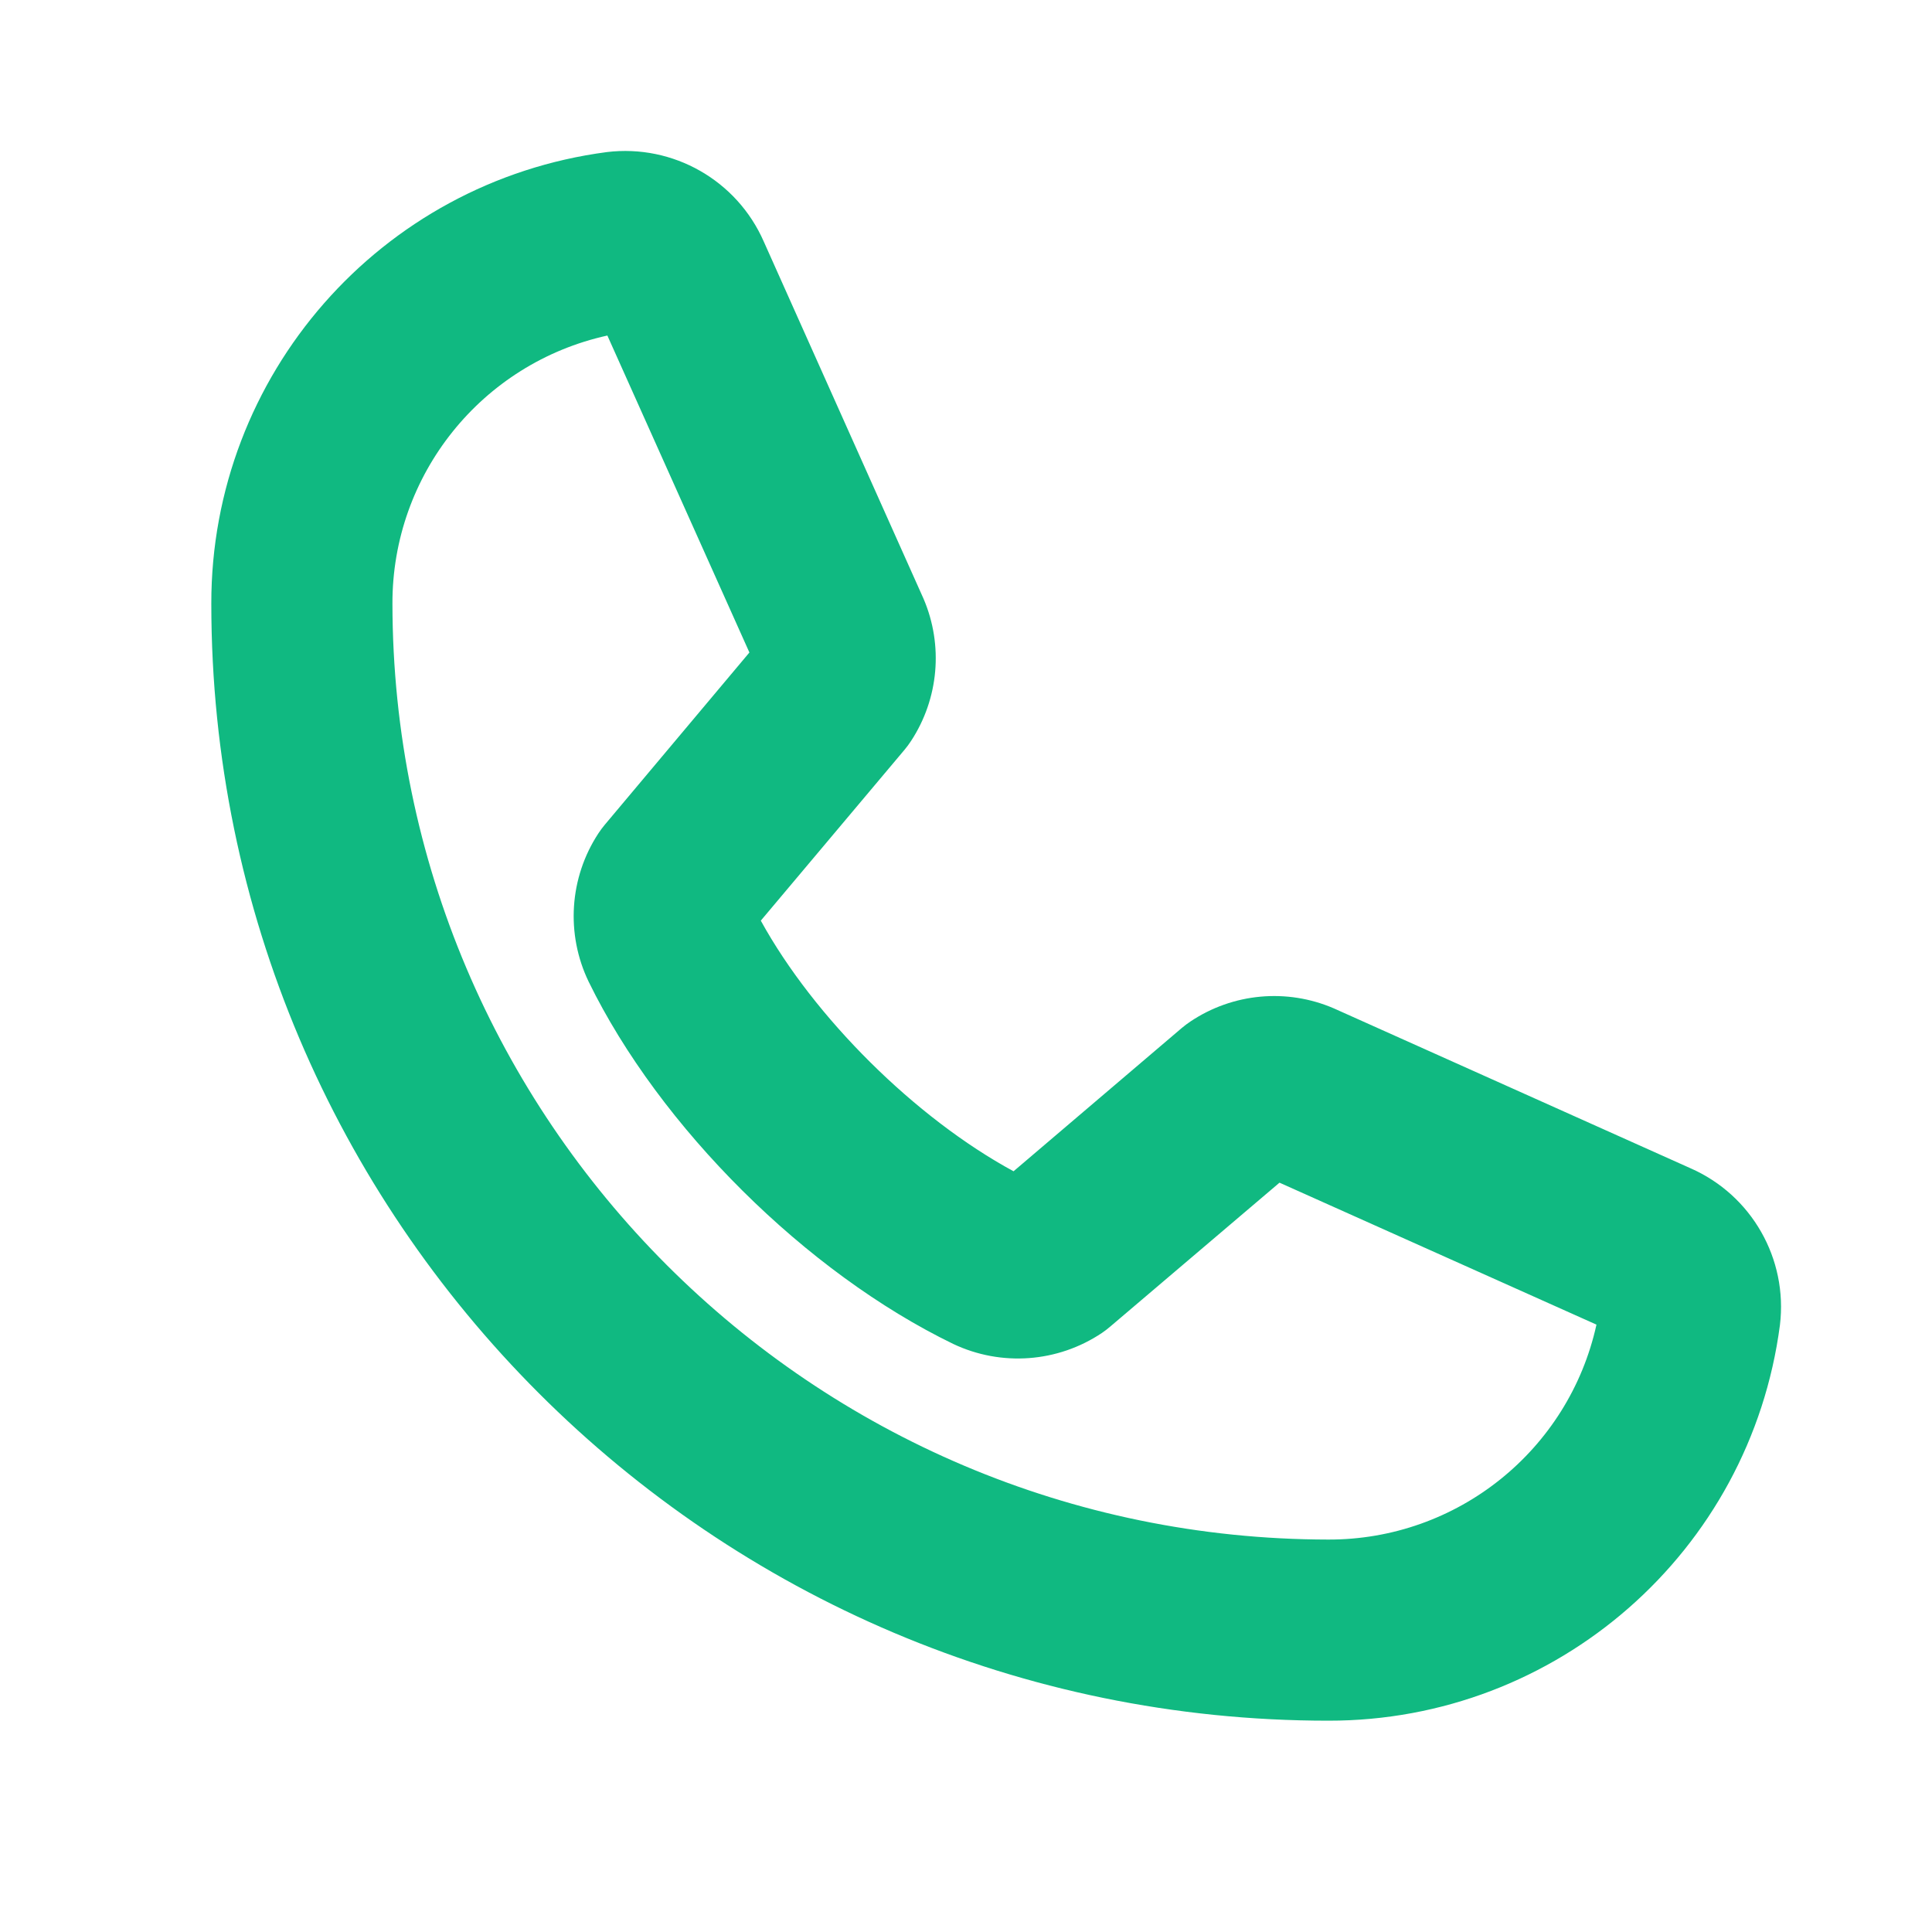
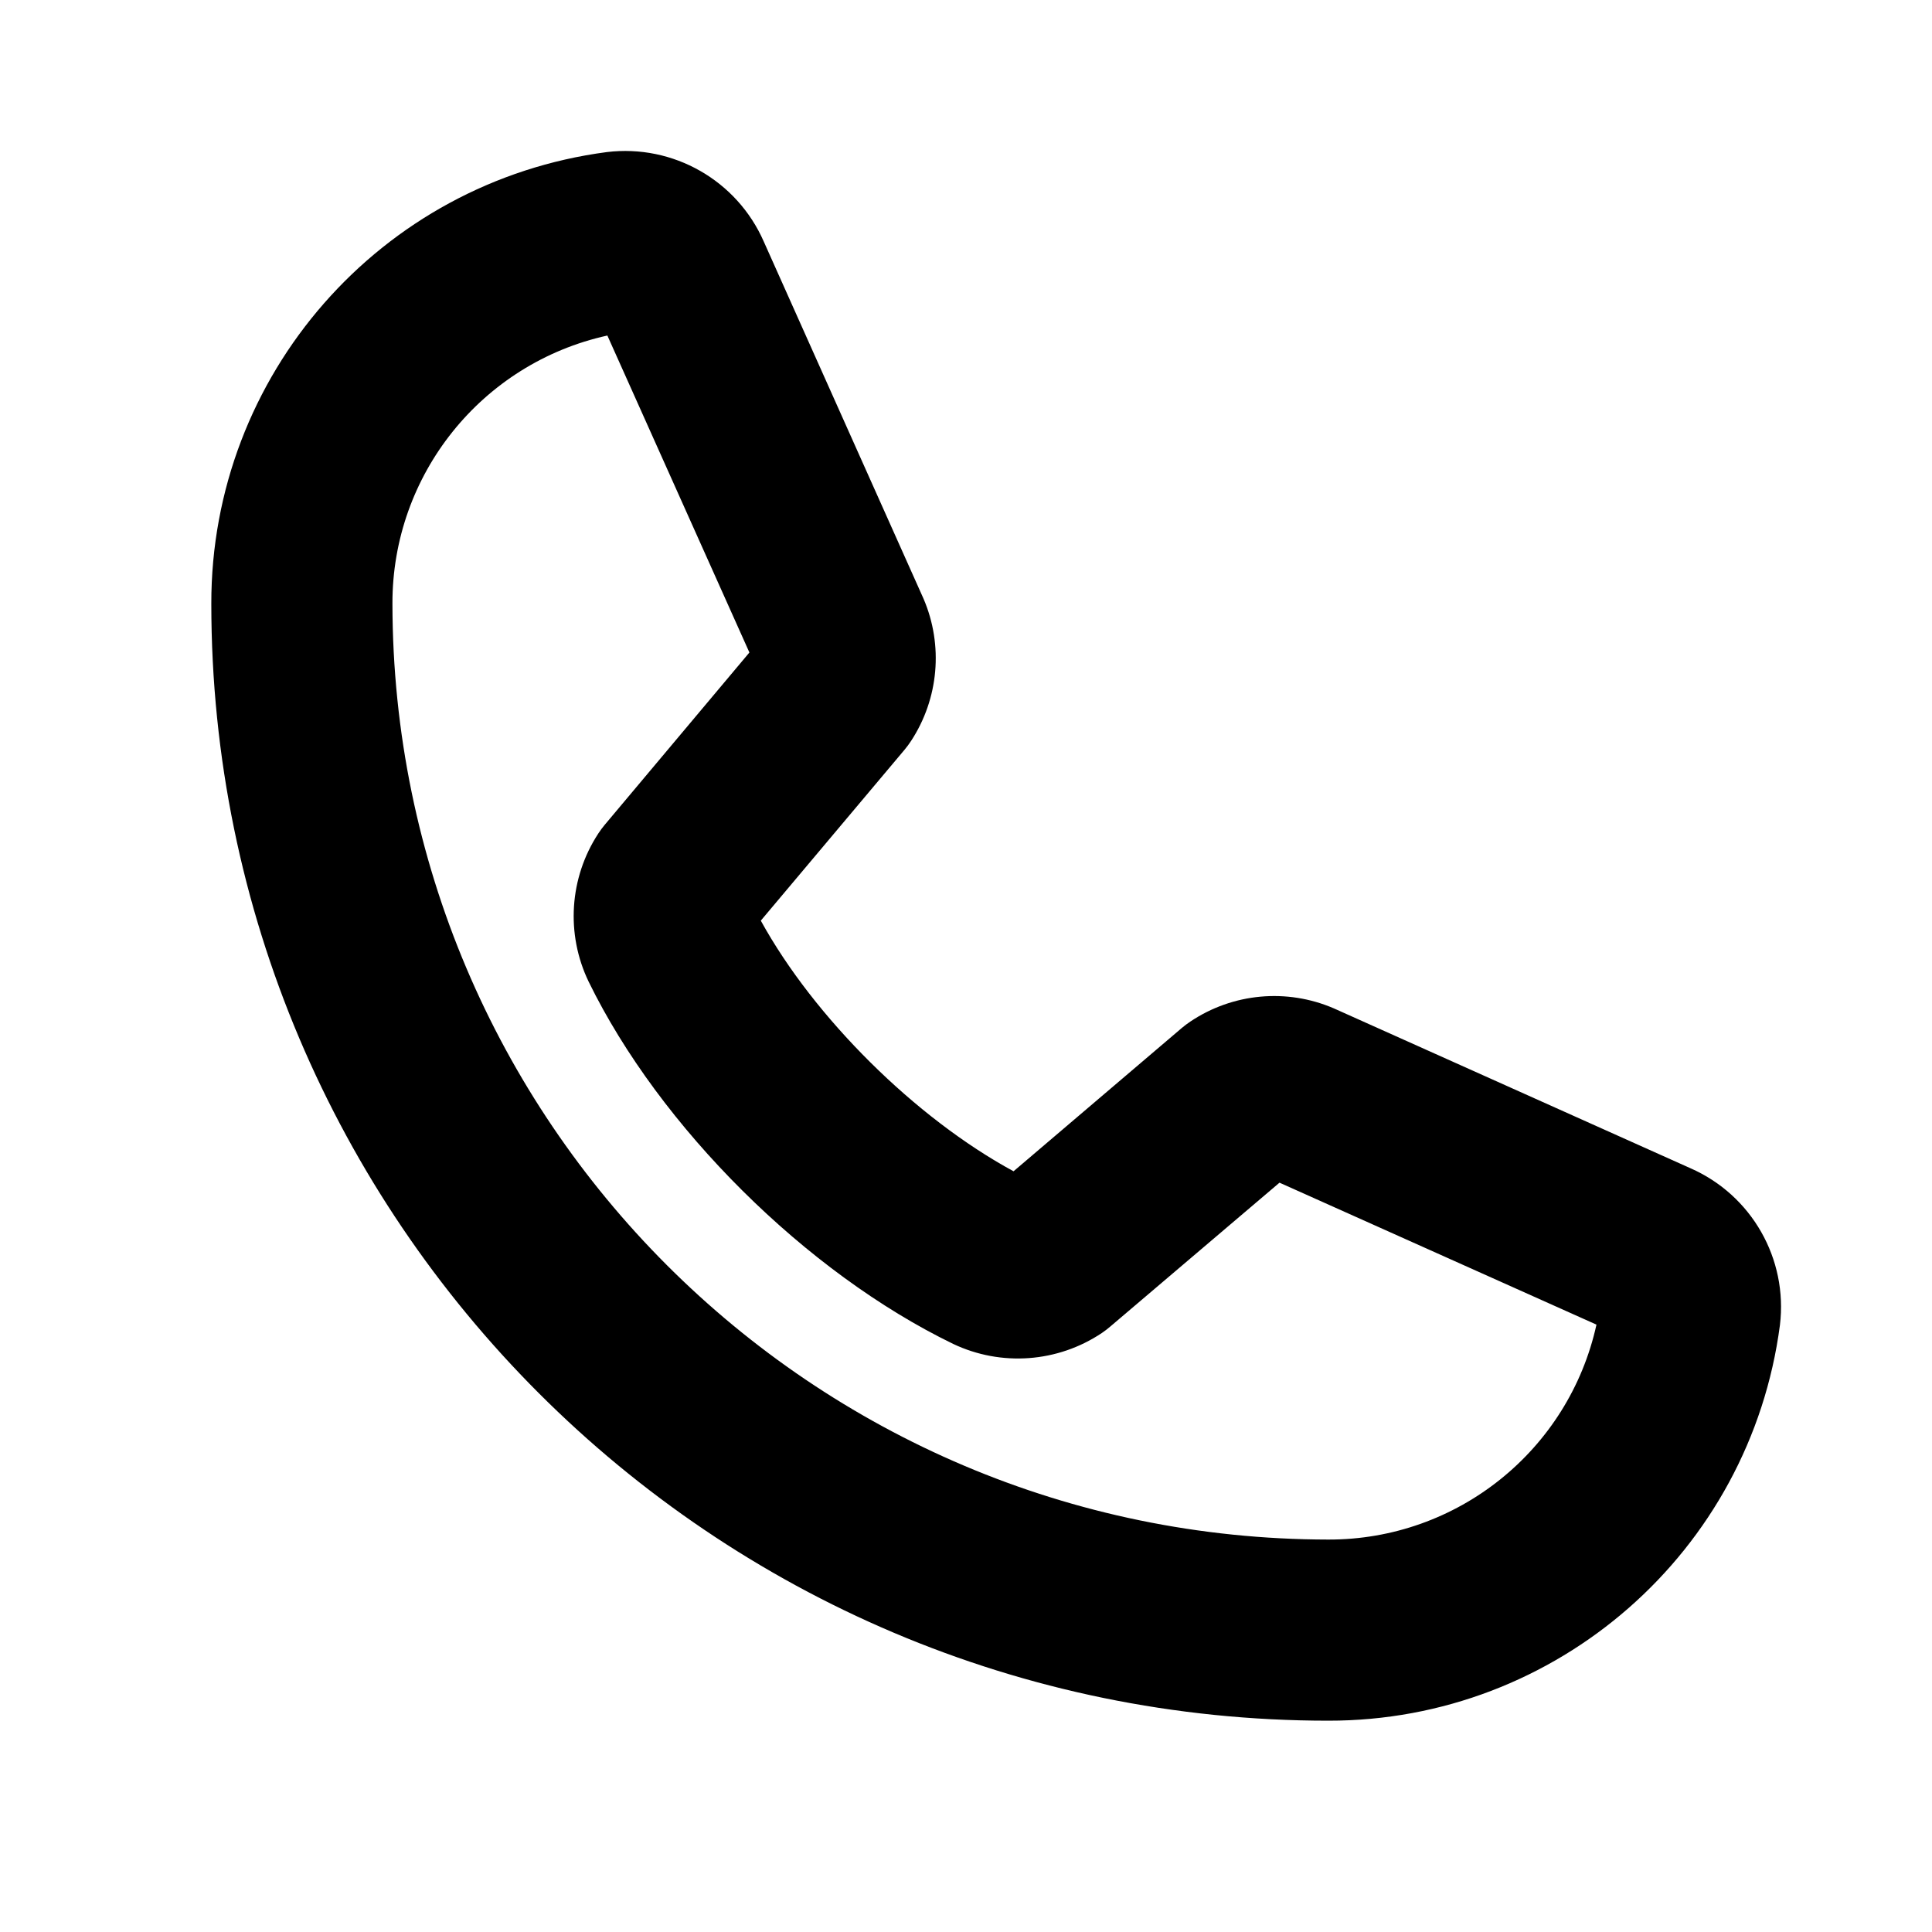
<svg xmlns="http://www.w3.org/2000/svg" width="1em" height="1em" viewBox="0 0 256 256">
-   <path fill="#10B981" d="m224 154.8l-47.09-21.11l-.18-.08a19.94 19.94 0 0 0-19 1.75a13 13 0 0 0-1.12.84l-22.31 19c-13-7.05-26.43-20.37-33.49-33.21l19.06-22.66a12 12 0 0 0 .85-1.15a20 20 0 0 0 1.66-18.83a1.4 1.4 0 0 1-.08-.18L101.2 32a20.06 20.06 0 0 0-20.78-11.85A60.27 60.27 0 0 0 28 80c0 81.61 66.39 148 148 148a60.27 60.27 0 0 0 59.85-52.42A20.06 20.06 0 0 0 224 154.8M176 204A124.15 124.15 0 0 1 52 80a36.29 36.29 0 0 1 28.48-35.54l18.82 42l-19.16 22.82a12 12 0 0 0-.86 1.16A20 20 0 0 0 78 130.08c9.42 19.28 28.83 38.56 48.31 48a20 20 0 0 0 19.69-1.45a12 12 0 0 0 1.11-.85l22.43-19.07l42 18.81A36.29 36.29 0 0 1 176 204" />
+   <path fill="currentColor" d="m224 154.8l-47.09-21.11l-.18-.08a19.94 19.94 0 0 0-19 1.75a13 13 0 0 0-1.12.84l-22.31 19c-13-7.05-26.43-20.37-33.49-33.21l19.06-22.66a12 12 0 0 0 .85-1.15a20 20 0 0 0 1.66-18.83a1.4 1.4 0 0 1-.08-.18L101.2 32a20.06 20.06 0 0 0-20.78-11.85A60.27 60.27 0 0 0 28 80c0 81.61 66.39 148 148 148a60.27 60.27 0 0 0 59.85-52.42A20.06 20.06 0 0 0 224 154.8M176 204A124.15 124.15 0 0 1 52 80a36.29 36.29 0 0 1 28.48-35.54l18.82 42l-19.16 22.82a12 12 0 0 0-.86 1.16A20 20 0 0 0 78 130.08c9.42 19.28 28.83 38.56 48.31 48a20 20 0 0 0 19.69-1.45a12 12 0 0 0 1.11-.85l22.43-19.07l42 18.81A36.29 36.29 0 0 1 176 204" />
</svg>
